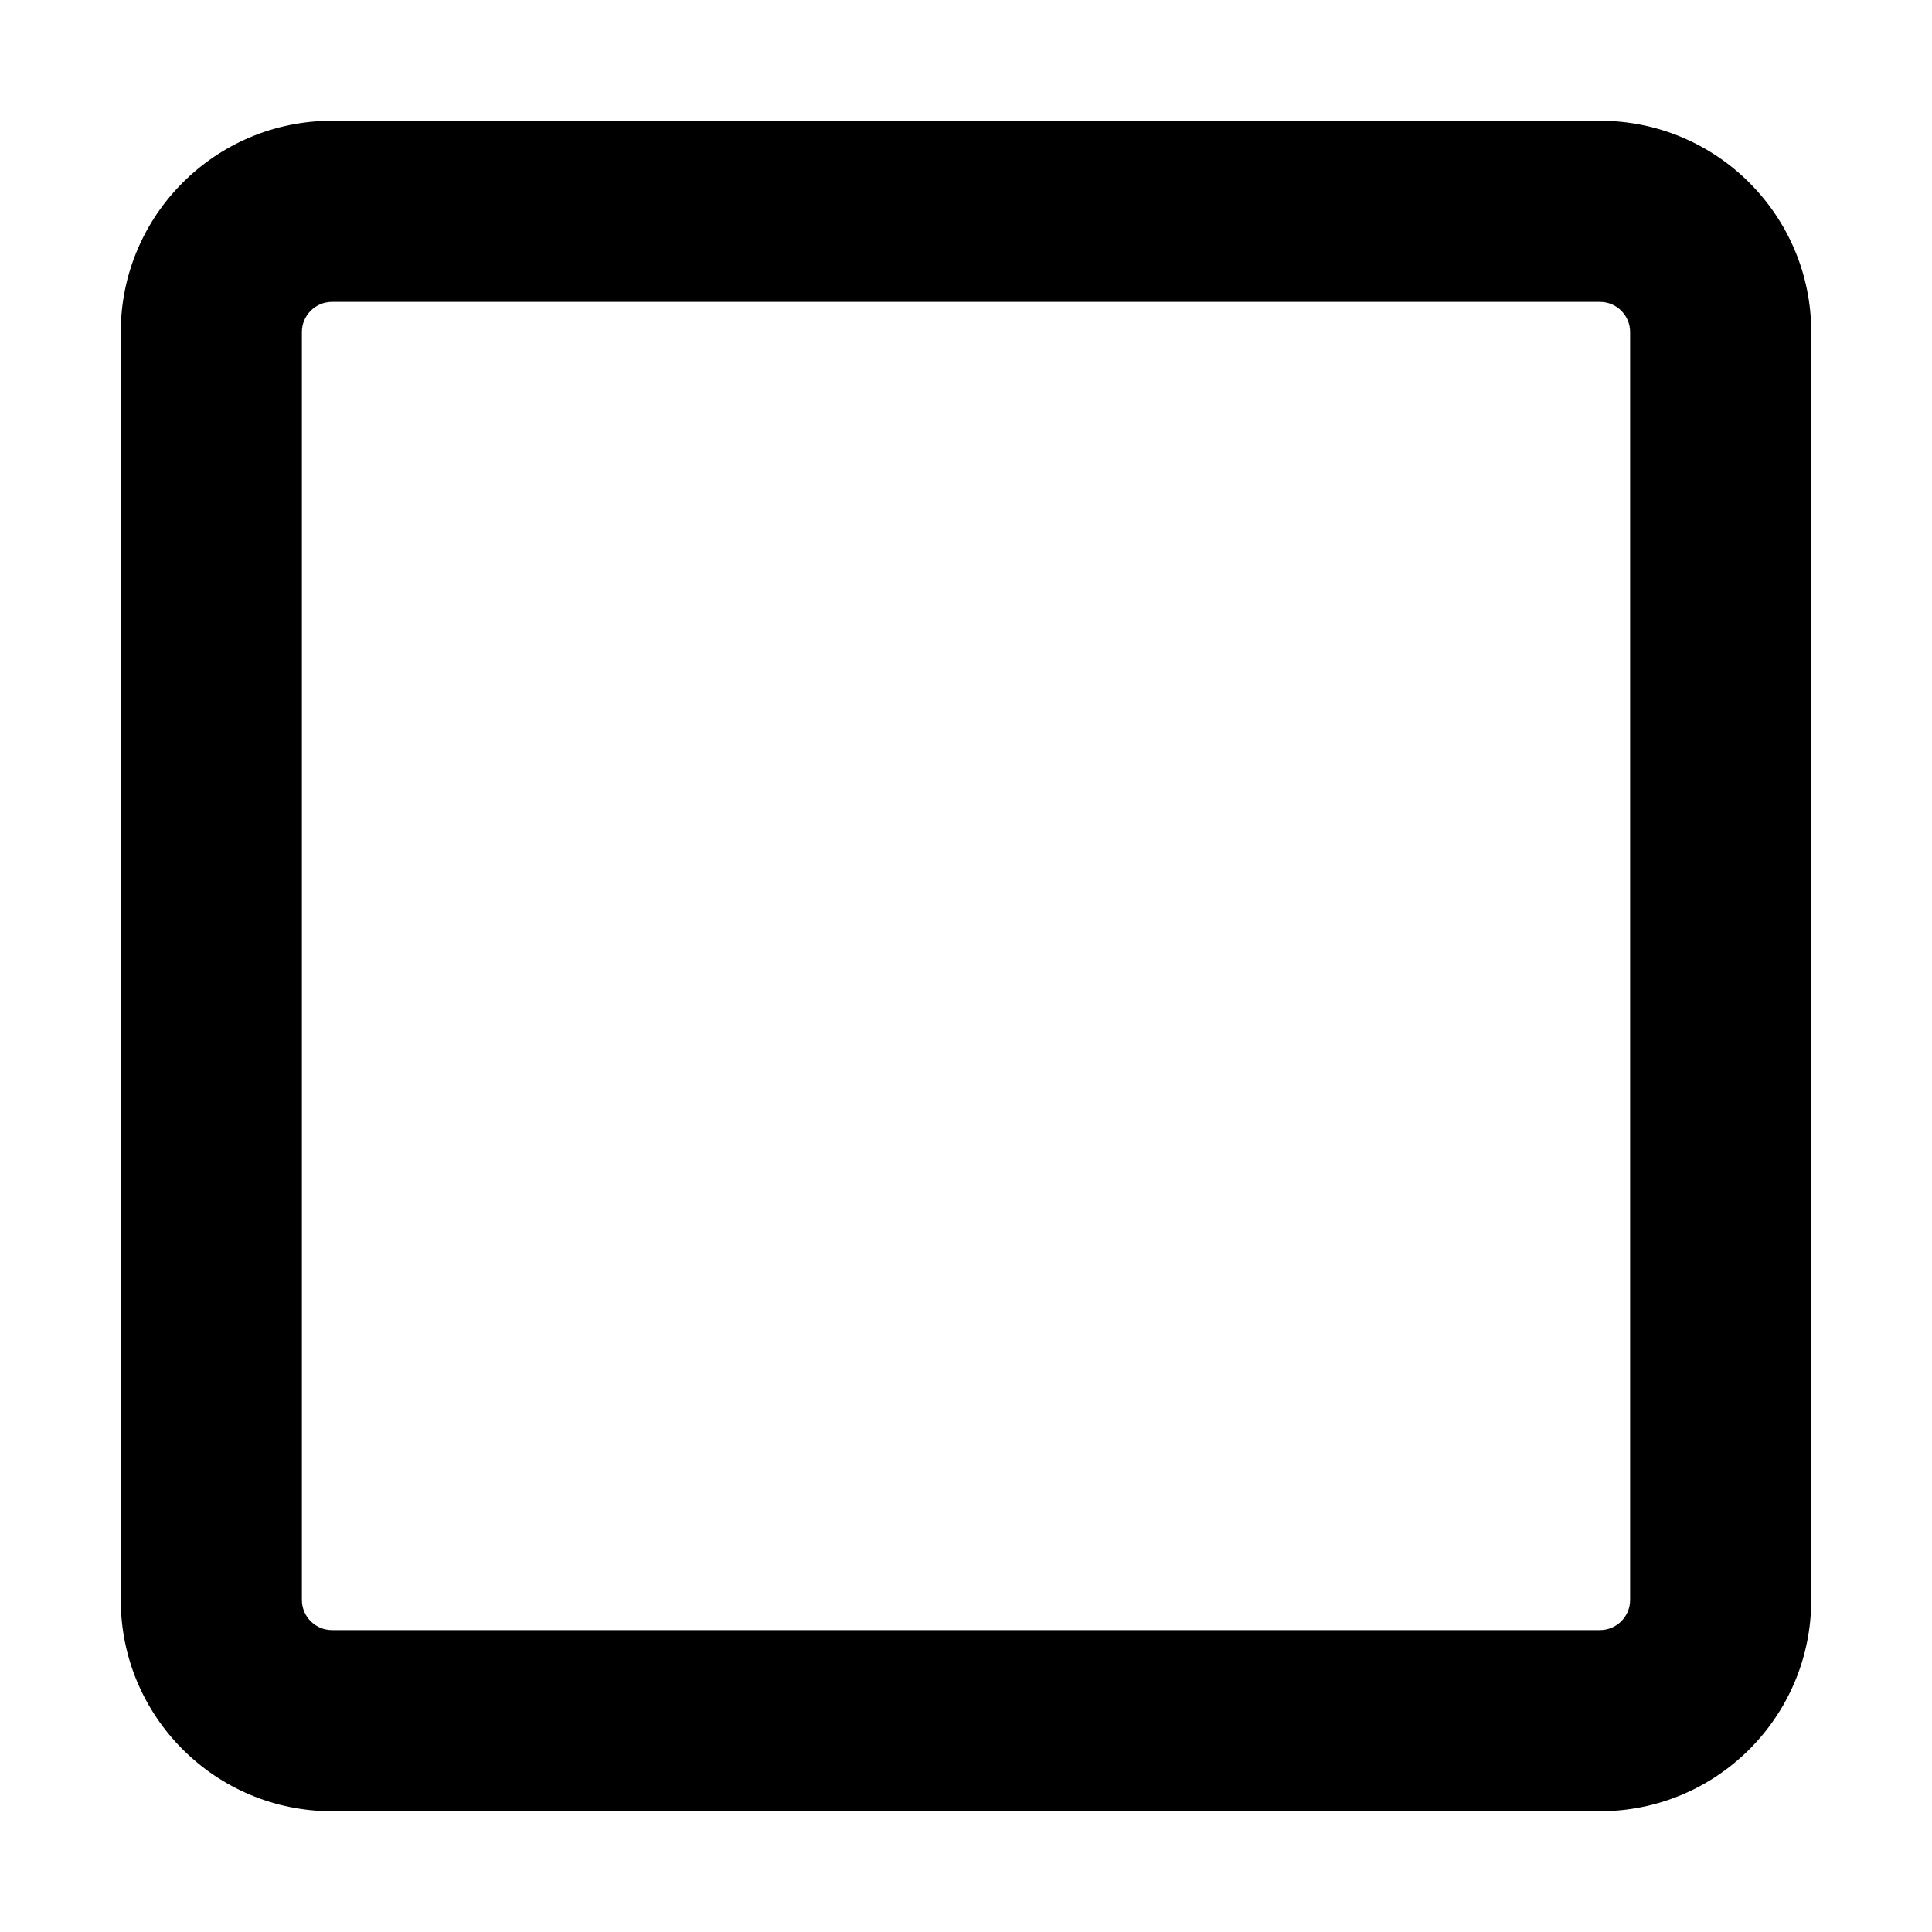
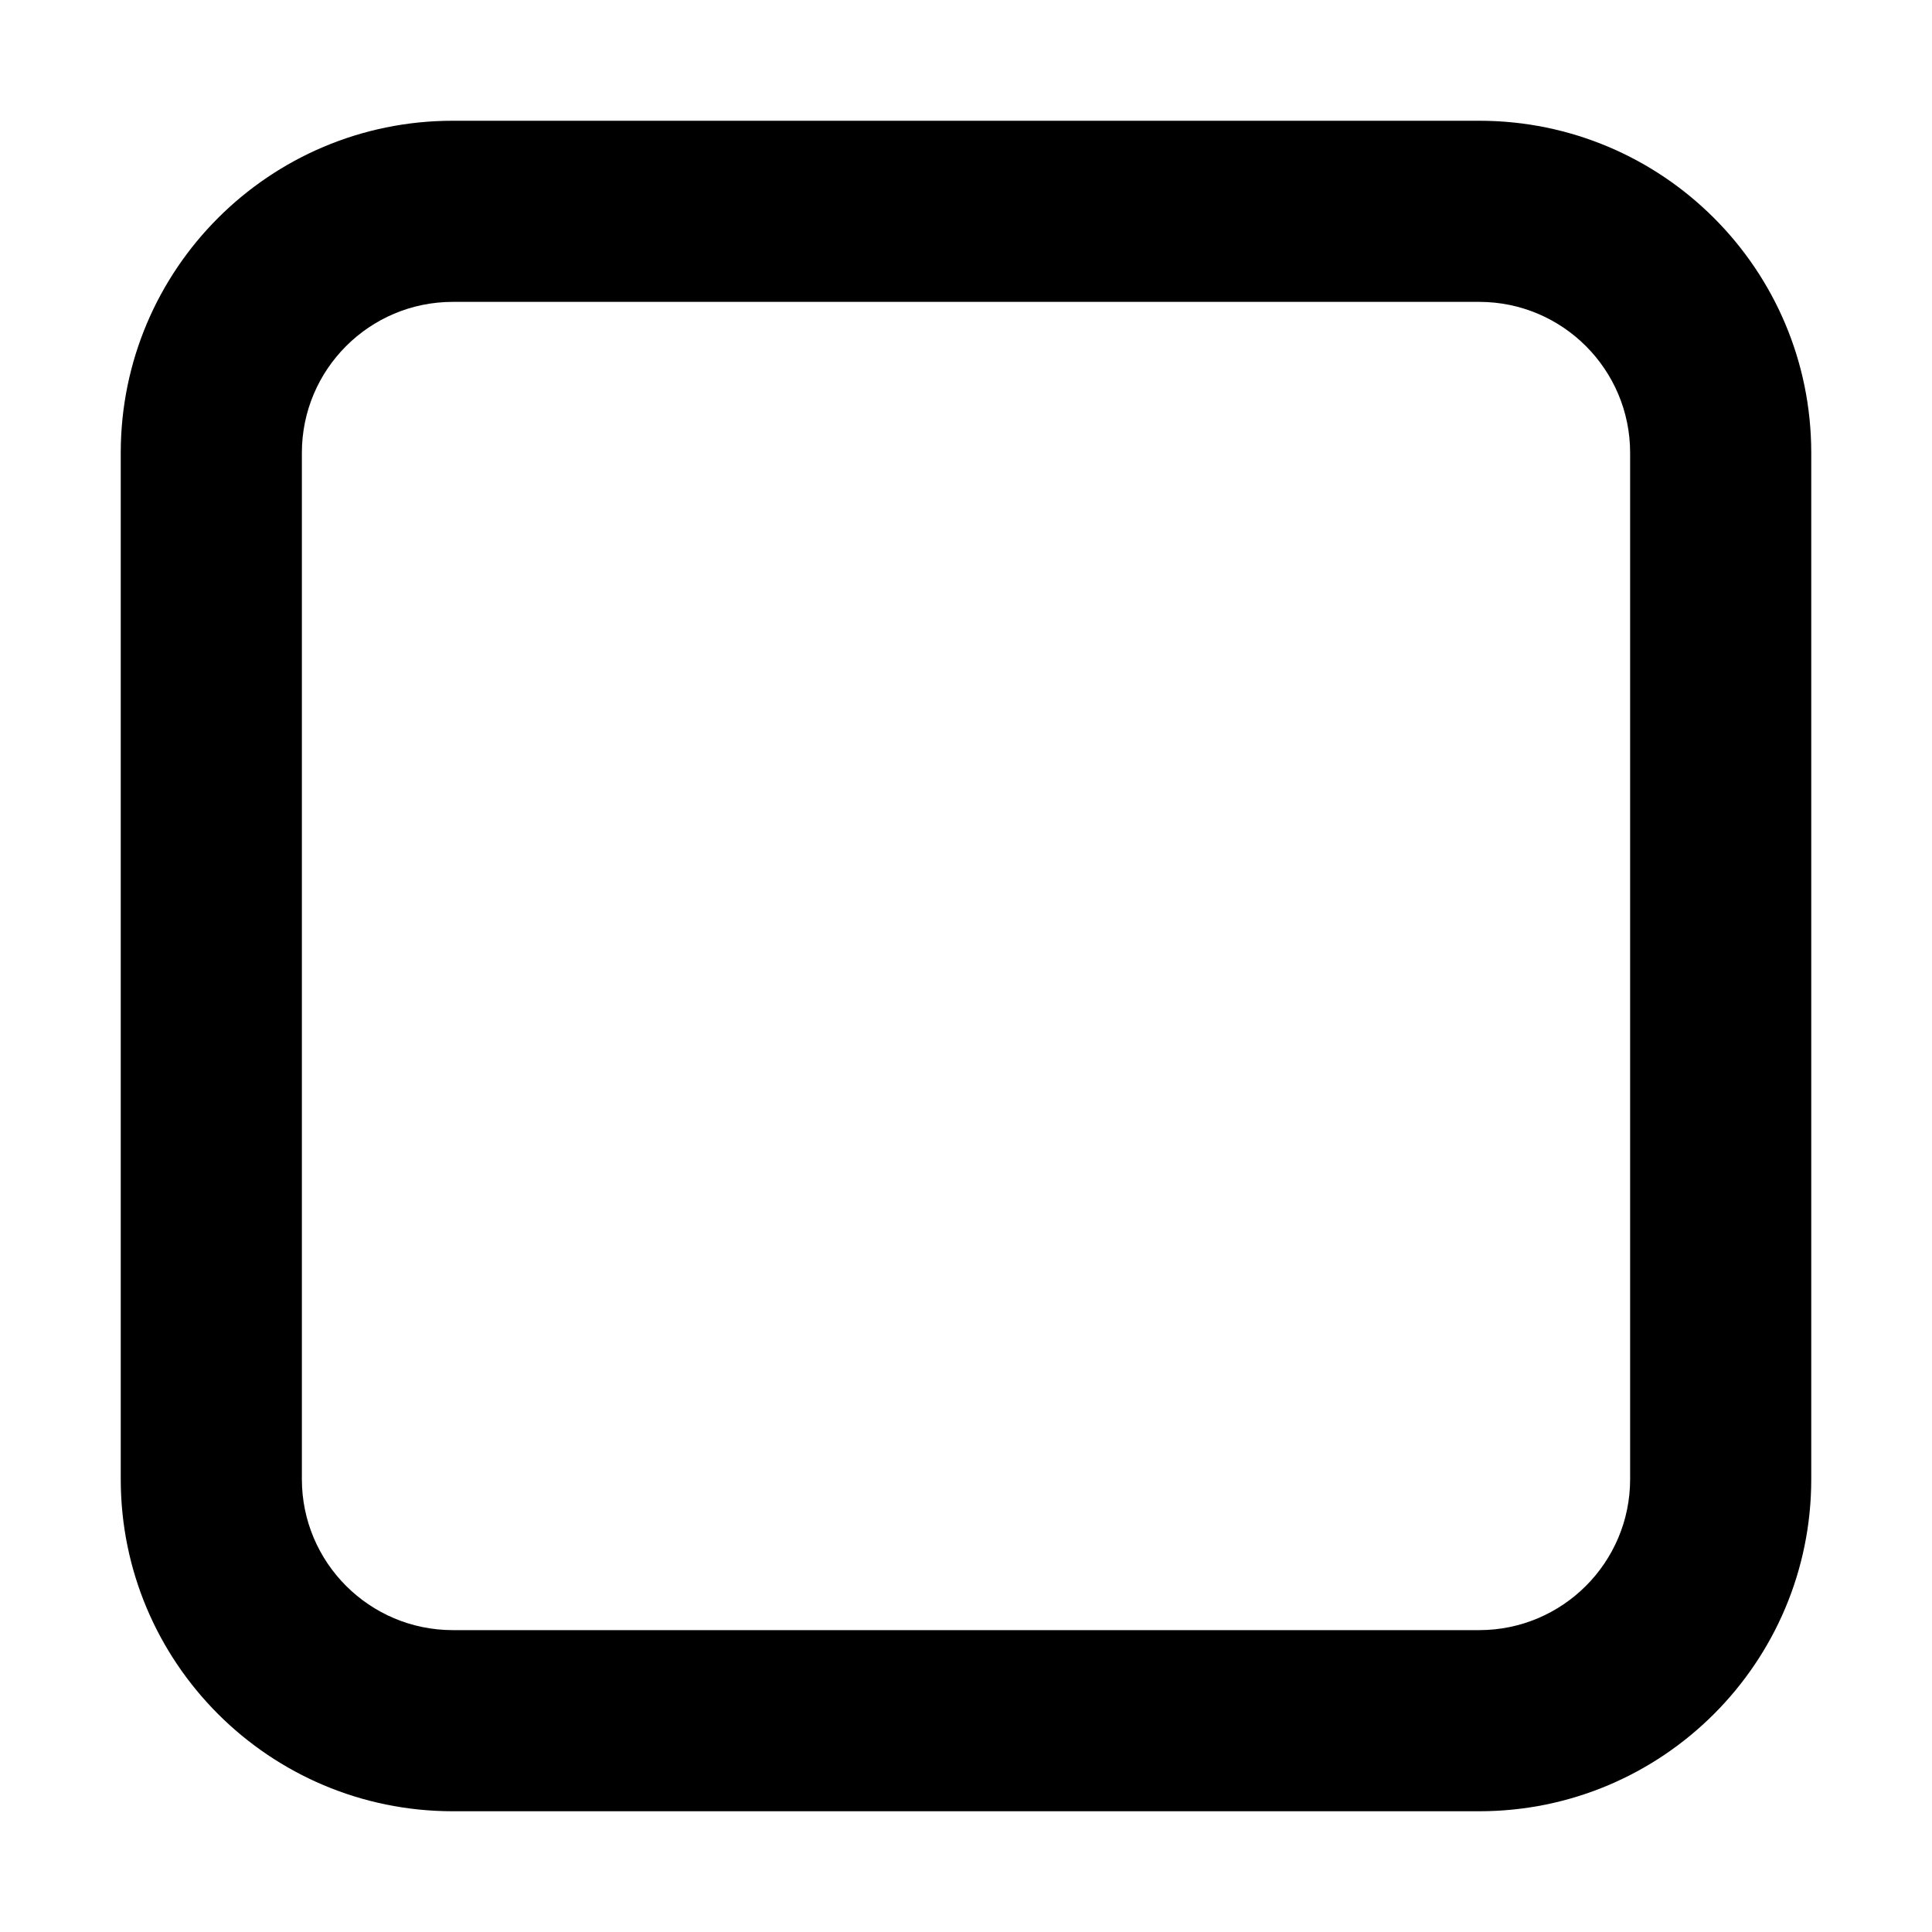
<svg xmlns="http://www.w3.org/2000/svg" fill="currentColor" class="vi" viewBox="0 0 16 16">
-   <path d="M1 2.75C1 1.784 1.784 1 2.75 1h10.5c.966 0 1.75.784 1.75 1.75v10.5A1.75 1.75 0 0 1 13.25 15H2.75A1.75 1.75 0 0 1 1 13.25V2.75Zm1.75-.25a.25.25 0 0 0-.25.25v10.5c0 .138.112.25.25.25h10.5a.25.25 0 0 0 .25-.25V2.75a.25.25 0 0 0-.25-.25H2.75Z" />
+   <path d="M1 3.75A2.75 2.75 0 0 1 3.75 1h8.5A2.75 2.75 0 0 1 15 3.75v8.5A2.75 2.75 0 0 1 12.25 15h-8.5A2.75 2.75 0 0 1 1 12.25v-8.5ZM3.75 2.5c-.69 0-1.25.56-1.25 1.25v8.5c0 .69.56 1.25 1.25 1.25h8.5c.69 0 1.25-.56 1.25-1.25v-8.5c0-.69-.56-1.25-1.25-1.25h-8.5Z" />
</svg>
